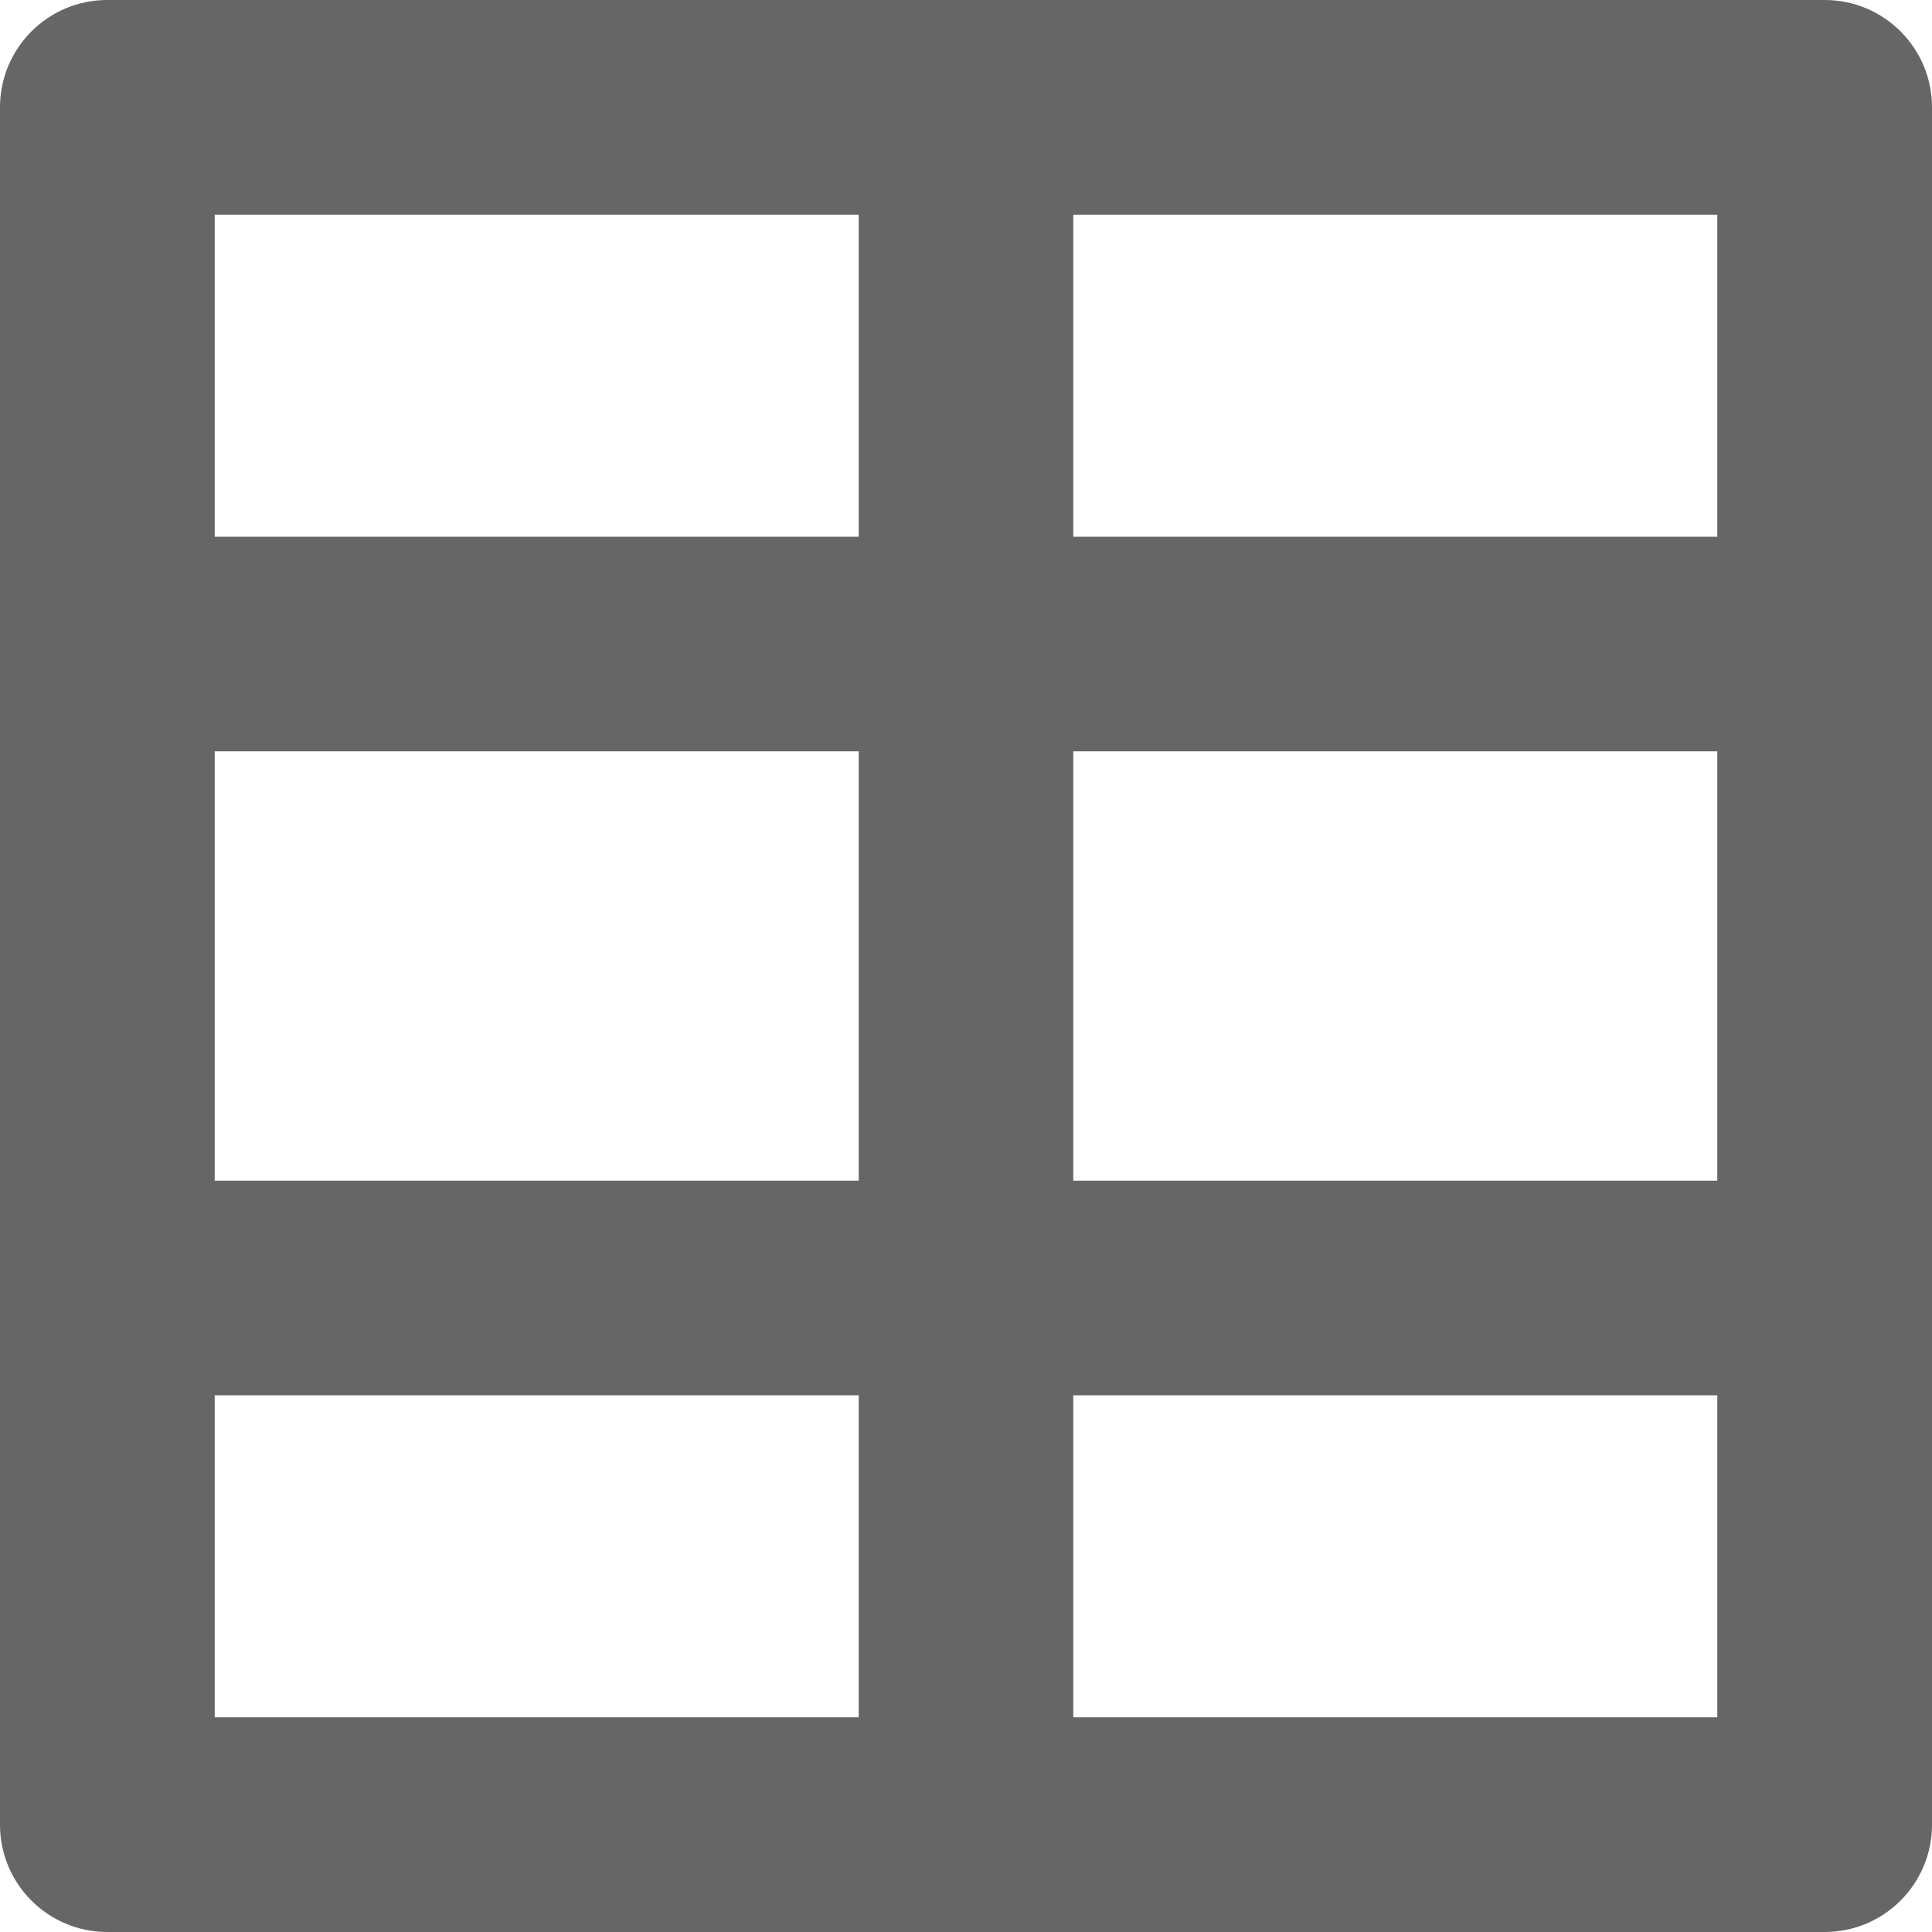
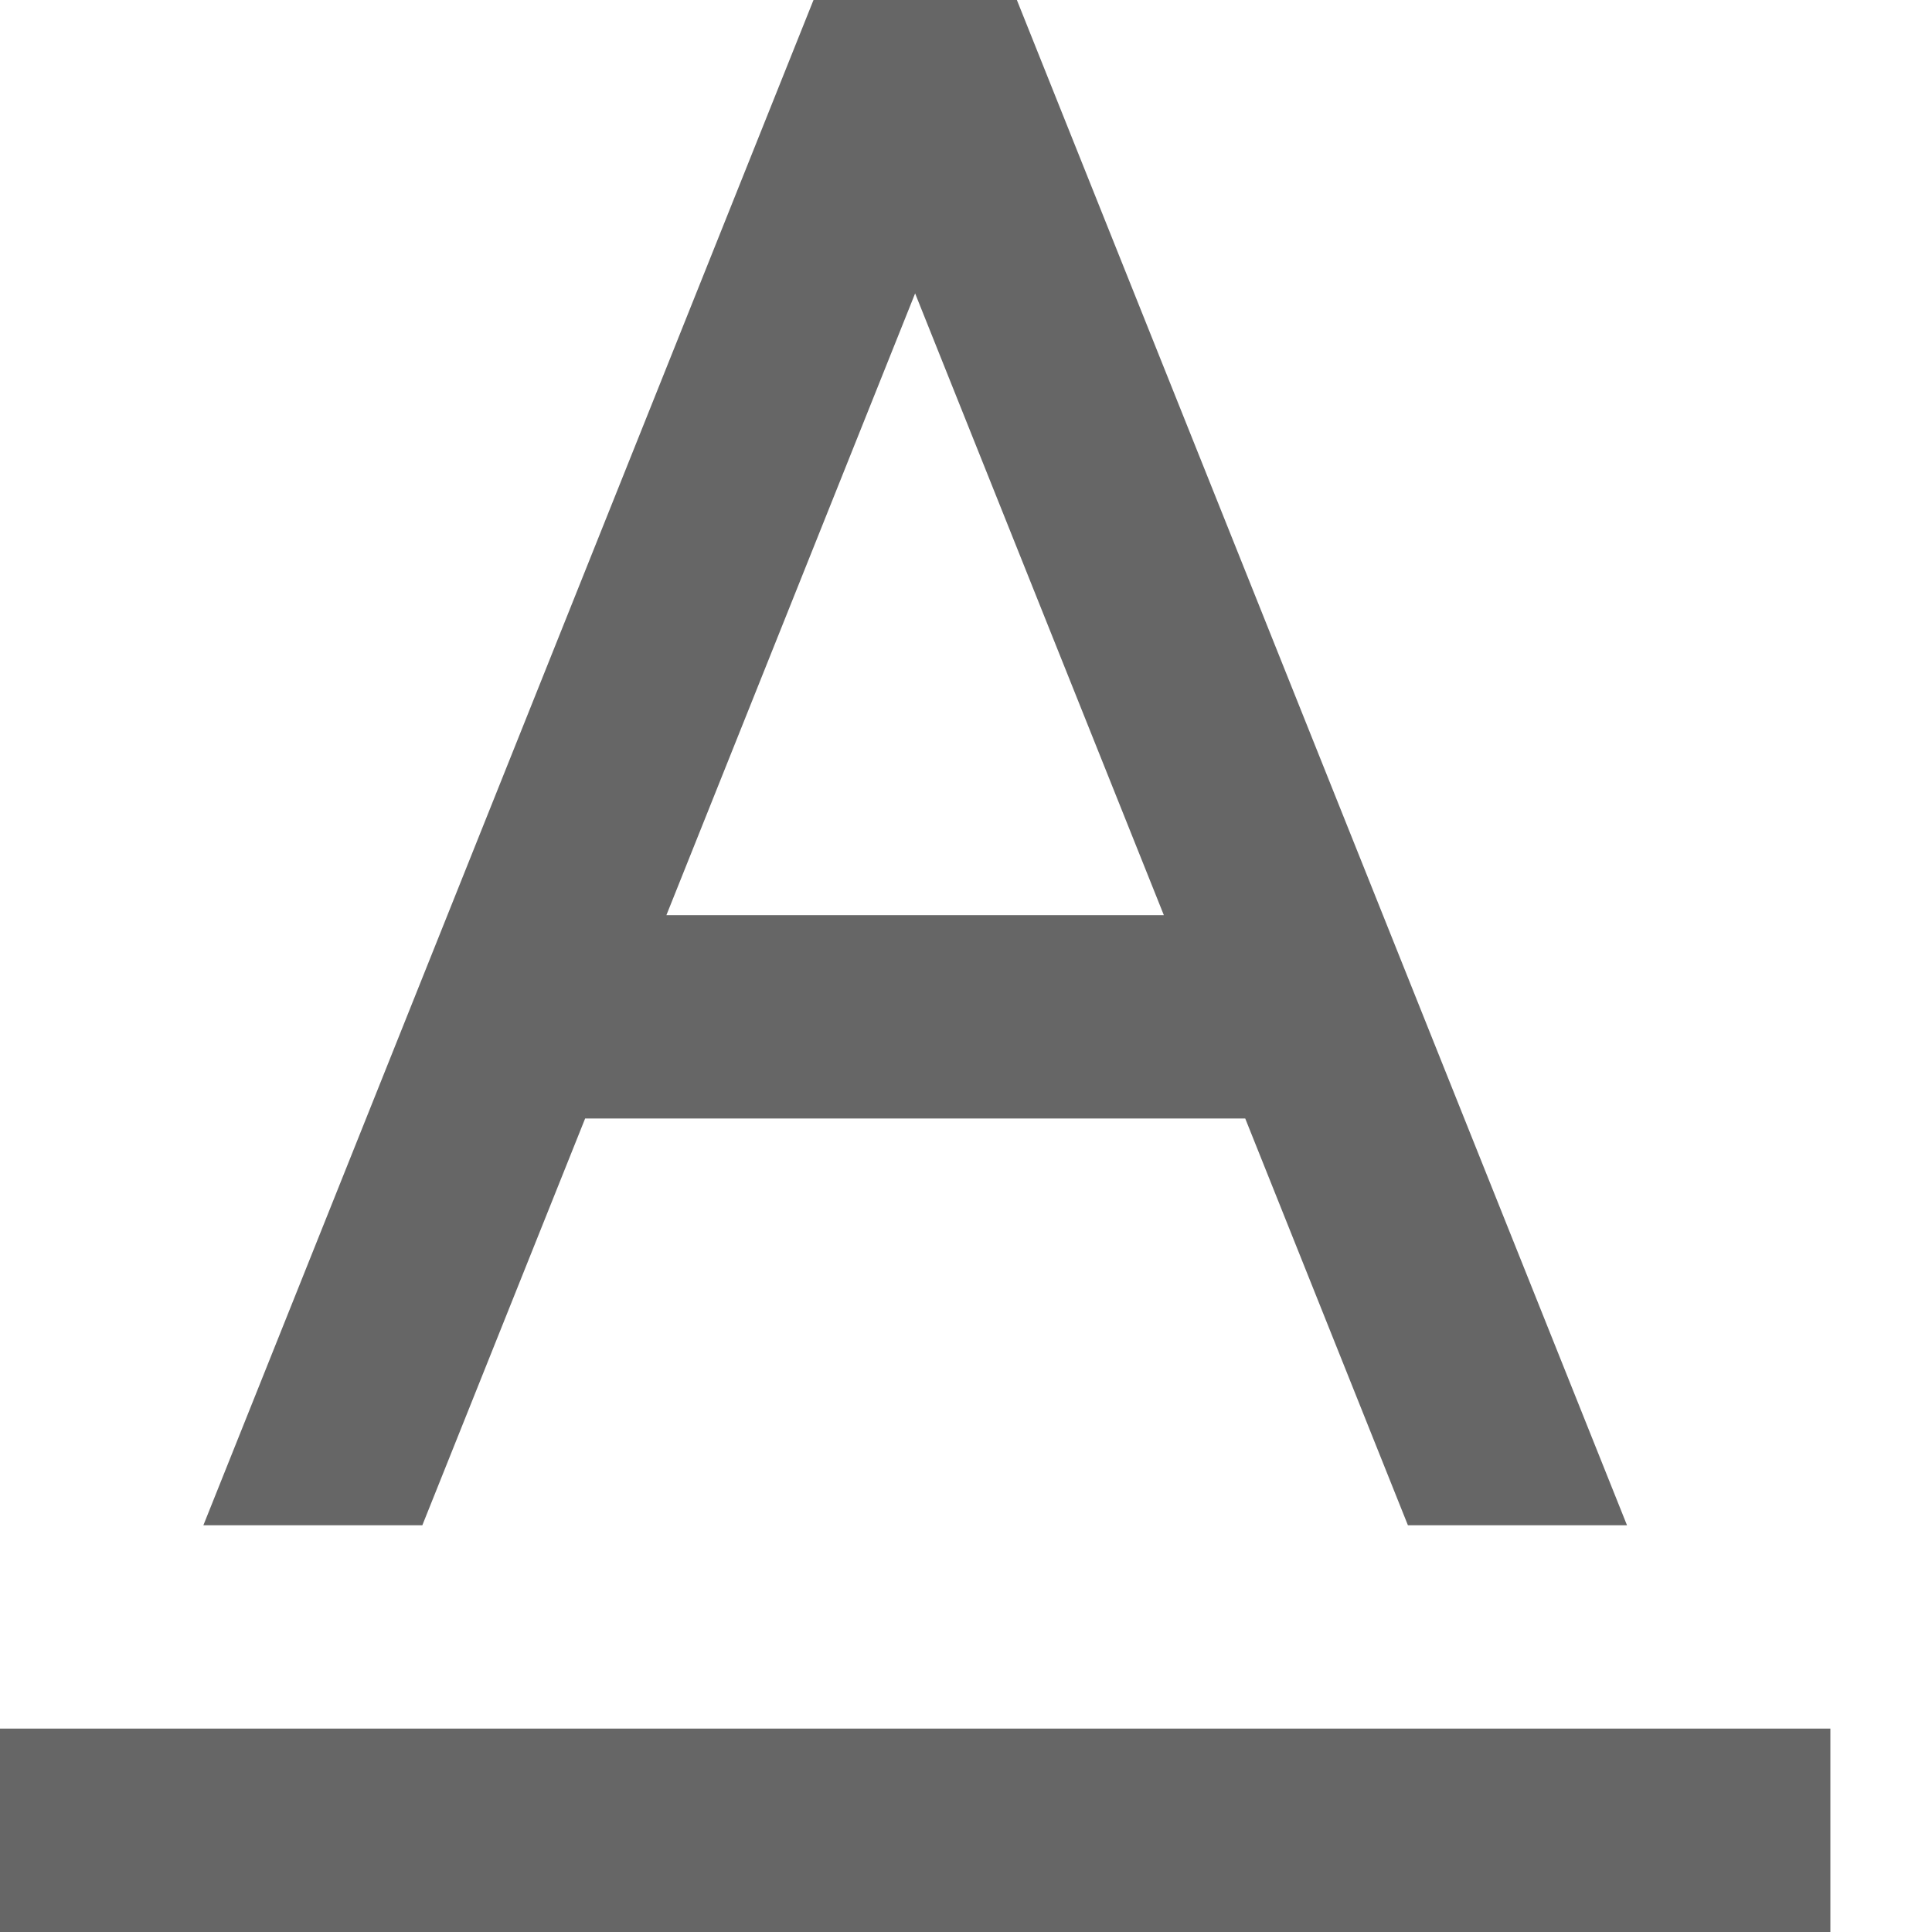
<svg xmlns="http://www.w3.org/2000/svg" version="1.1" width="15px" height="15px">
-   <g transform="matrix(1 0 0 1 -641 -1772 )">
-     <path d="M 13.333 5.833  L 8.333 5.833  L 8.333 9.167  L 13.333 9.167  L 13.333 5.833  Z M 6.667 9.167  L 6.667 5.833  L 1.667 5.833  L 1.667 9.167  L 6.667 9.167  Z M 8.333 10.833  L 8.333 13.333  L 13.333 13.333  L 13.333 10.833  L 8.333 10.833  Z M 1.667 13.333  L 6.667 13.333  L 6.667 10.833  L 1.667 10.833  L 1.667 13.333  Z M 13.333 1.667  L 8.333 1.667  L 8.333 4.167  L 13.333 4.167  L 13.333 1.667  Z M 6.667 4.167  L 6.667 1.667  L 1.667 1.667  L 1.667 4.167  L 6.667 4.167  Z M 0 0.833  C 0 0.373  0.373 0  0.833 0  L 14.167 0  C 14.627 0  15 0.373  15 0.833  L 15 14.167  C 15 14.627  14.627 15  14.167 15  L 0.833 15  C 0.373 15  0 14.627  0 14.167  L 0 0.833  Z " fill-rule="nonzero" fill="#666666" stroke="none" transform="matrix(1 0 0 1 641 1772 )" />
+   <g transform="matrix(1 0 0 1 -343 -1772 )">
+     <path d="M 10.931 11.842  L 9.668 8.684  L 4.543 8.684  L 3.279 11.842  L 1.579 11.842  L 6.316 0  L 7.895 0  L 12.632 11.842  L 10.931 11.842  Z M 5.174 7.105  L 9.036 7.105  L 7.105 2.278  L 5.174 7.105  Z M 0 15  L 0 13.421  L 14.211 13.421  L 14.211 15  L 0 15  Z " fill-rule="nonzero" fill="#666666" stroke="none" transform="matrix(1 0 0 1 343 1772 )" />
  </g>
</svg>
